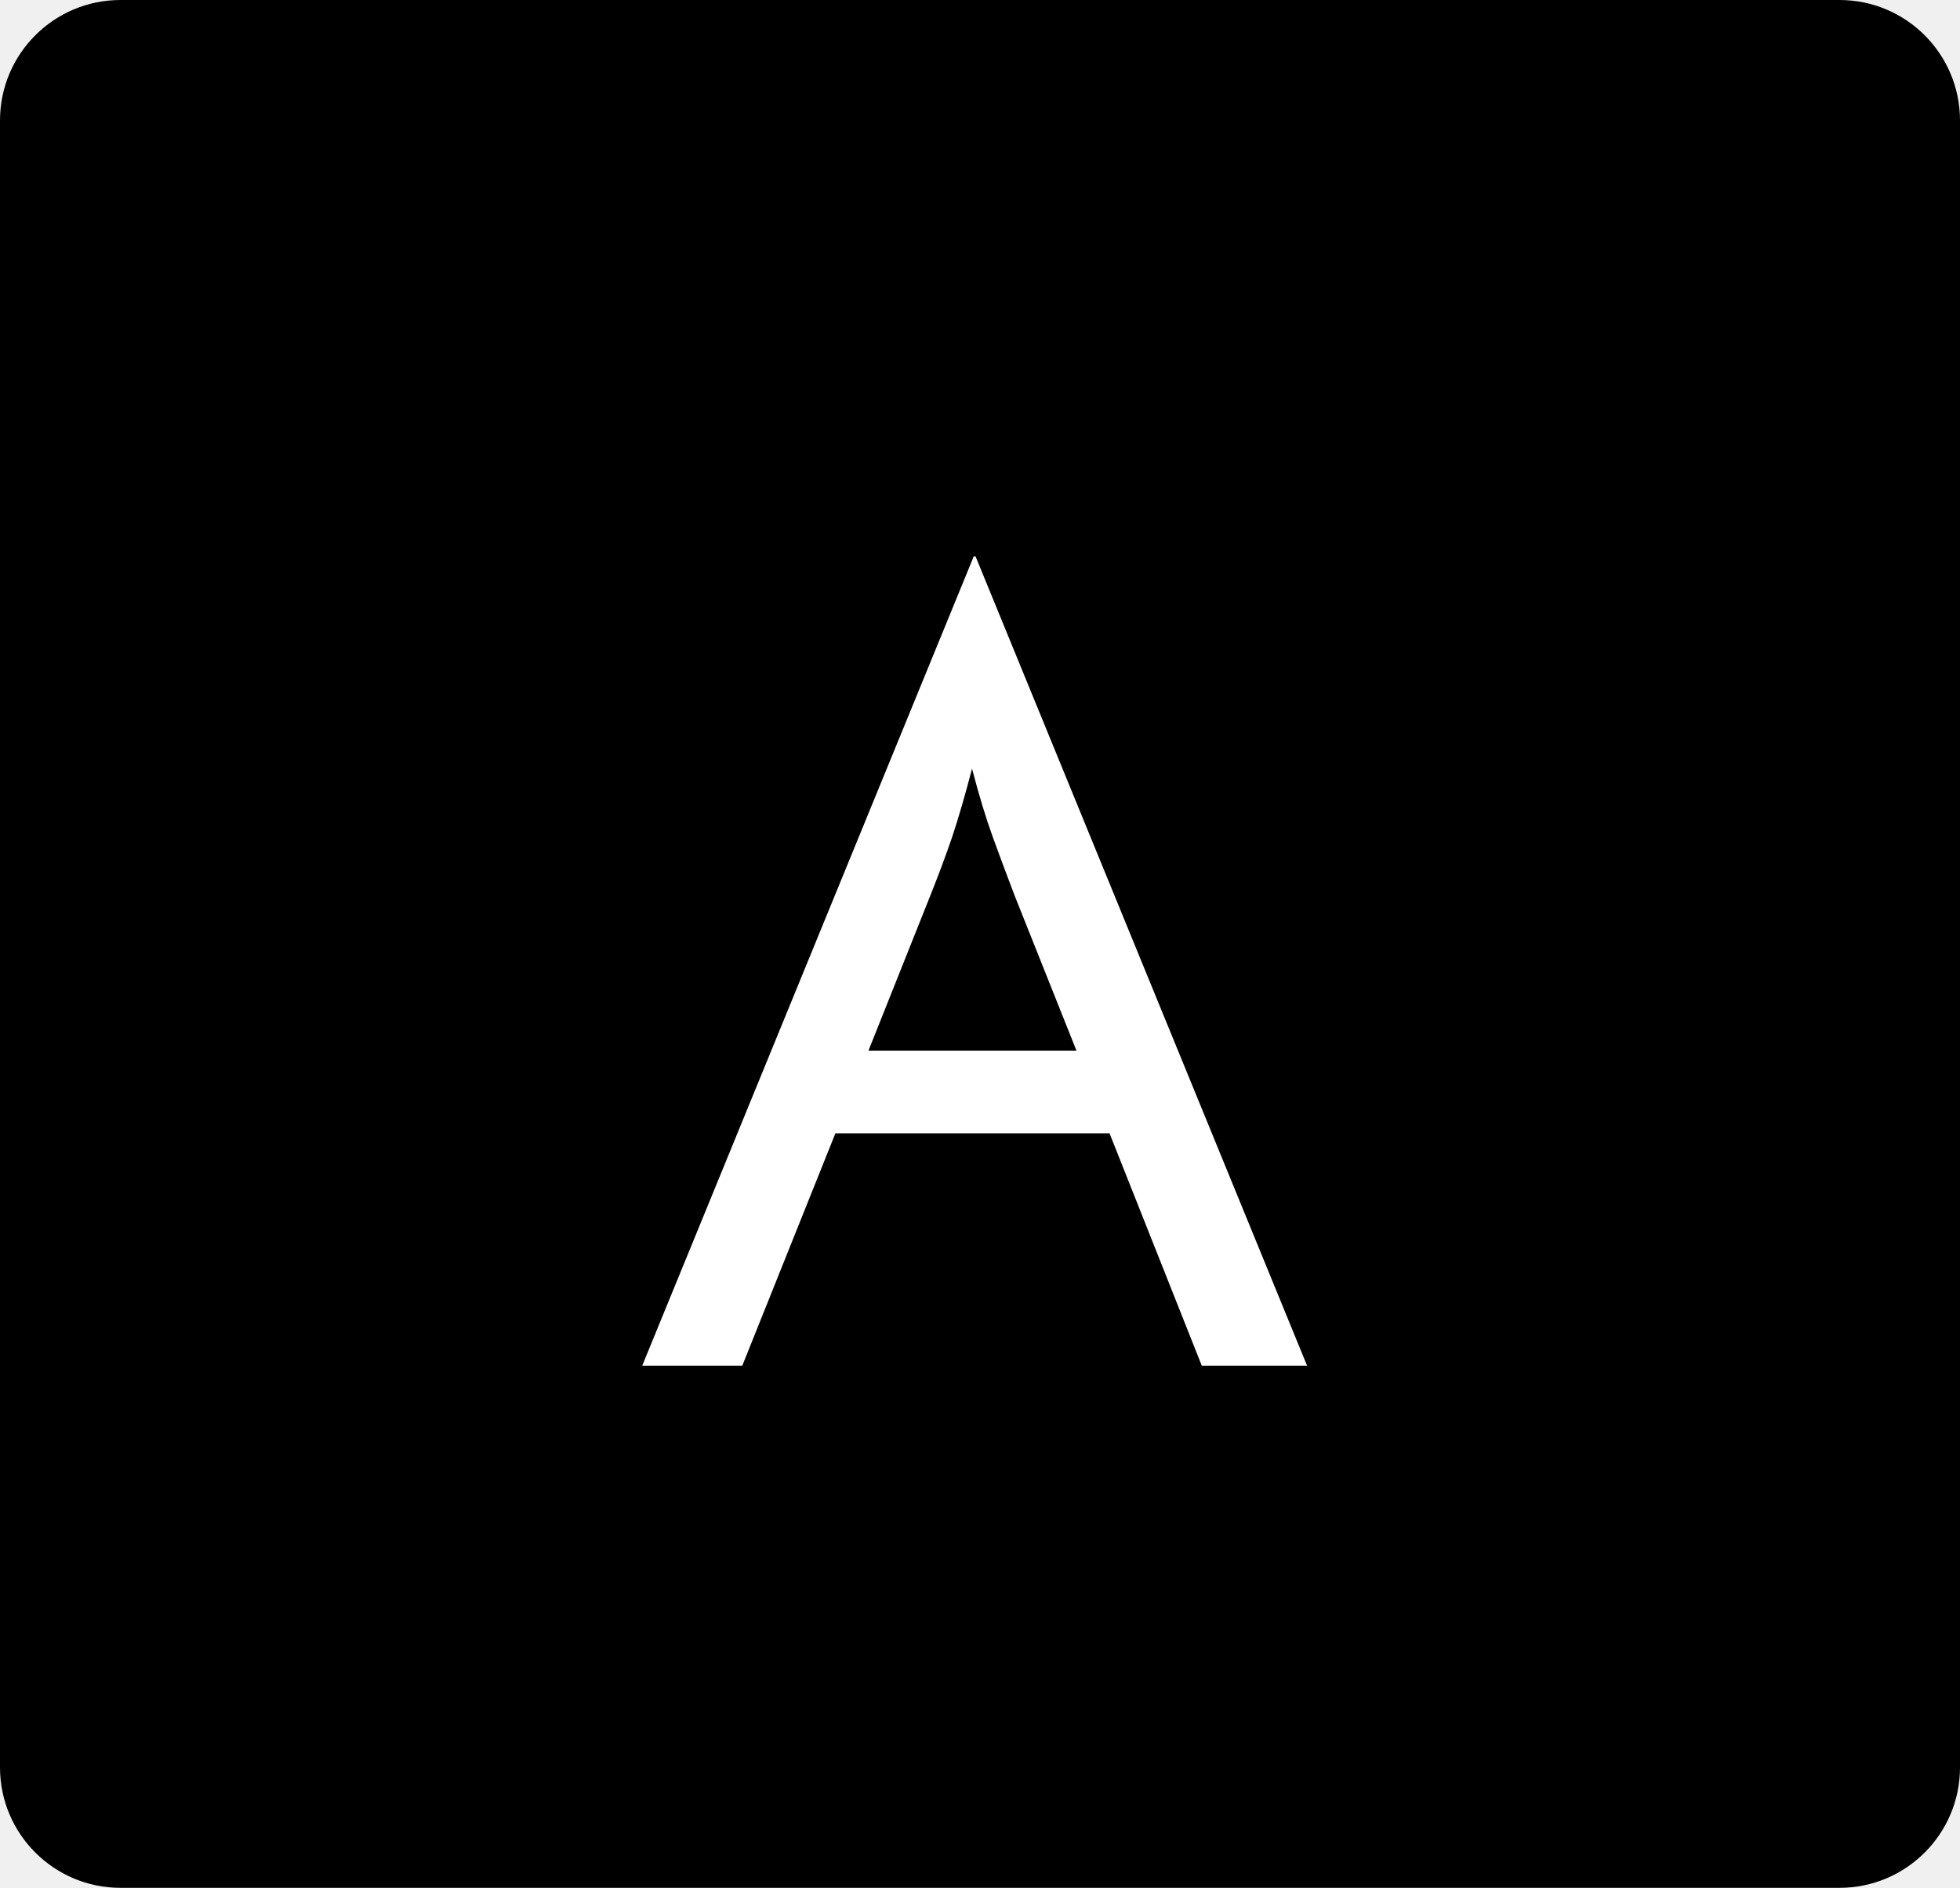
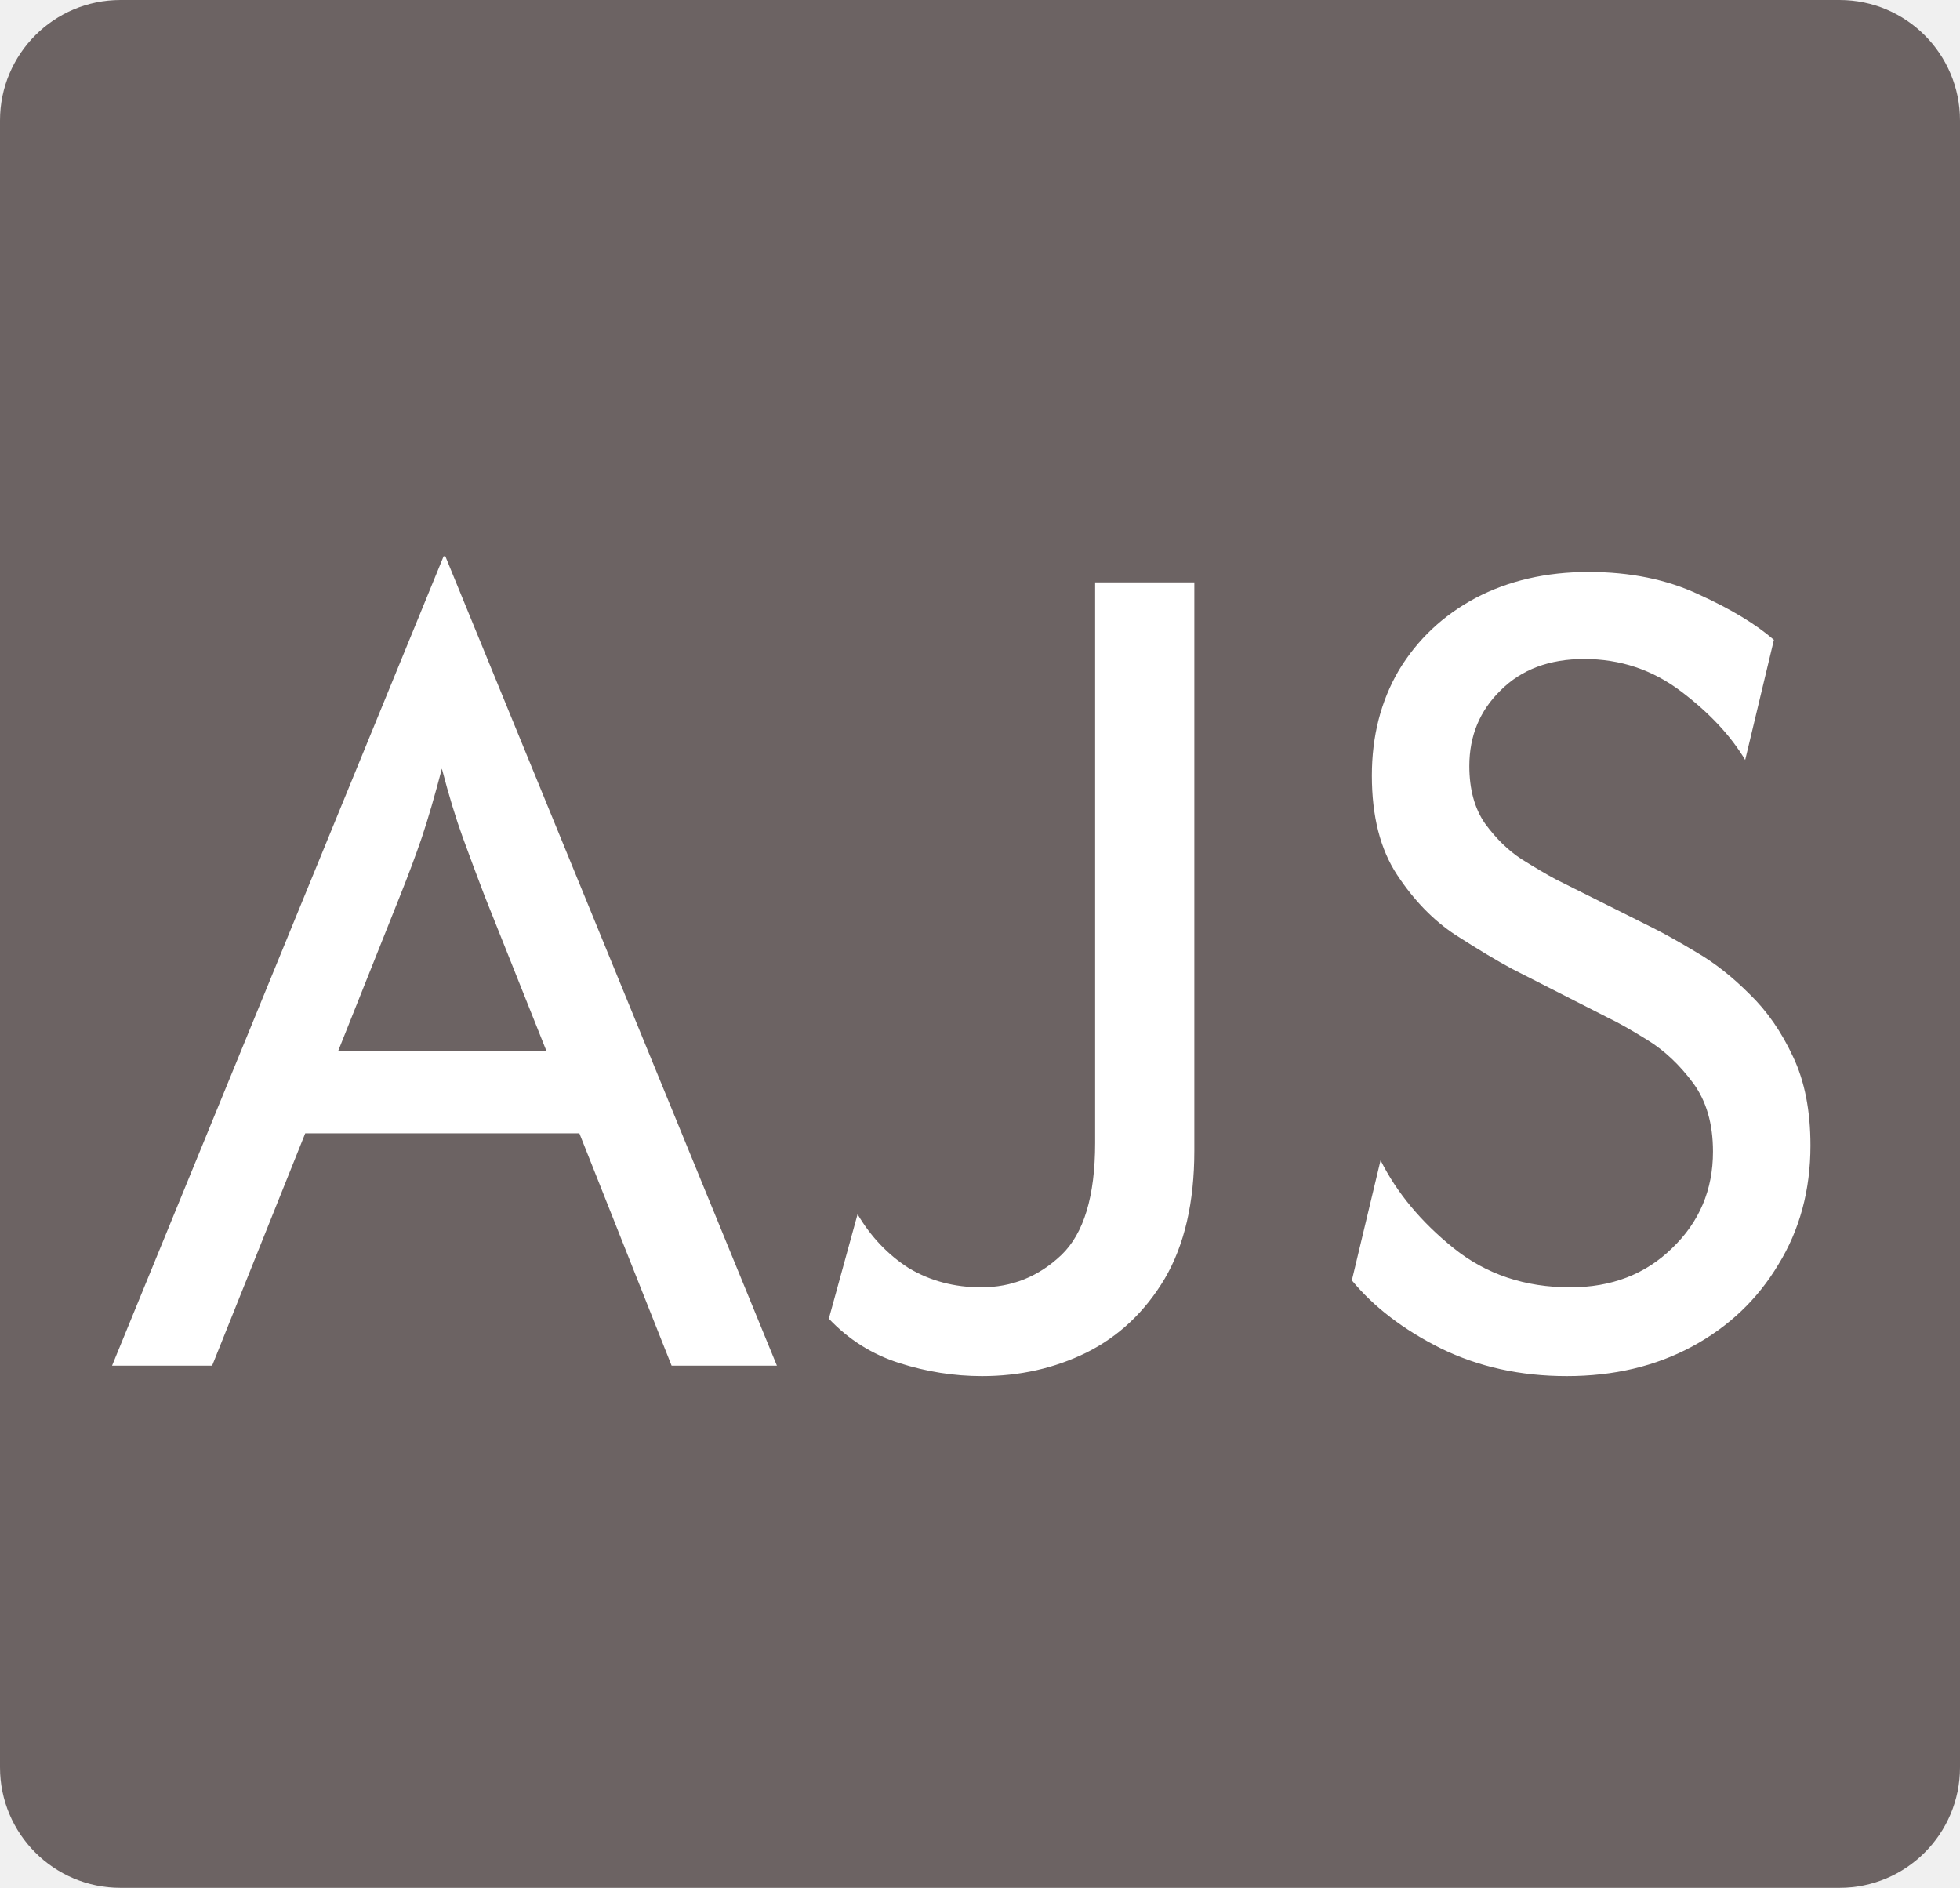
<svg xmlns="http://www.w3.org/2000/svg" width="244" height="235" viewBox="0 0 244 235" fill="none">
-   <rect width="244" height="235" rx="15" fill="black" />
-   <path d="M79.95 170L121.225 69.25H121.442L162.717 170H149.608L138.125 141.075H104L92.408 170H79.95ZM108.117 130.783H134.008L126.317 111.5C125.378 109.044 124.475 106.625 123.608 104.242C122.742 101.858 121.875 99.006 121.008 95.683C120.142 99.006 119.311 101.858 118.517 104.242C117.722 106.553 116.819 108.972 115.808 111.5L108.117 130.783Z" fill="white" />
+   <rect width="244" height="235" rx="15" fill="#6C6363" />
+   <path d="M13.95 170L55.225 69.25H55.442L96.717 170H83.608L72.125 141.075H38L26.408 170H13.95ZM42.117 130.783H68.008L60.317 111.5C59.378 109.044 58.475 106.625 57.608 104.242C56.742 101.858 55.875 99.006 55.008 95.683C54.142 99.006 53.311 101.858 52.517 104.242C51.722 106.553 50.819 108.972 49.808 111.5L42.117 130.783ZM122.249 171.3C118.783 171.3 115.352 170.758 111.958 169.675C108.563 168.592 105.638 166.75 103.183 164.15L106.758 151.15C108.419 153.967 110.549 156.206 113.149 157.867C115.822 159.456 118.819 160.25 122.141 160.25C125.969 160.25 129.291 158.914 132.108 156.242C134.924 153.569 136.333 148.911 136.333 142.267V72.5H148.683V143.242C148.683 149.669 147.455 154.978 144.999 159.167C142.544 163.283 139.294 166.353 135.249 168.375C131.277 170.325 126.944 171.3 122.249 171.3ZM195.049 171.3C189.272 171.3 184.036 170.144 179.341 167.833C174.719 165.522 171.036 162.706 168.291 159.383L171.866 144.433C173.888 148.478 176.922 152.125 180.966 155.375C185.011 158.625 189.849 160.25 195.483 160.25C200.611 160.25 204.836 158.625 208.158 155.375C211.552 152.125 213.249 148.117 213.249 143.35C213.249 139.883 212.419 137.031 210.758 134.792C209.097 132.553 207.219 130.783 205.124 129.483C203.03 128.183 201.369 127.244 200.141 126.667L188.224 120.6C186.347 119.589 183.999 118.181 181.183 116.375C178.438 114.569 176.019 112.078 173.924 108.9C171.83 105.722 170.783 101.606 170.783 96.55C170.783 91.639 171.902 87.269 174.141 83.442C176.452 79.614 179.63 76.617 183.674 74.45C187.791 72.283 192.486 71.2 197.758 71.2C202.958 71.2 207.544 72.139 211.516 74.017C215.488 75.822 218.594 77.7 220.833 79.65L217.258 94.6C215.452 91.567 212.78 88.714 209.241 86.042C205.702 83.369 201.694 82.033 197.216 82.033C192.883 82.033 189.416 83.333 186.816 85.933C184.216 88.461 182.916 91.603 182.916 95.358C182.916 98.247 183.566 100.631 184.866 102.508C186.238 104.386 187.755 105.867 189.416 106.95C191.149 108.033 192.558 108.864 193.641 109.442L205.774 115.508C207.219 116.231 209.024 117.242 211.191 118.542C213.43 119.842 215.633 121.575 217.799 123.742C219.966 125.836 221.772 128.436 223.216 131.542C224.661 134.575 225.383 138.258 225.383 142.592C225.383 148.153 224.047 153.1 221.374 157.433C218.774 161.767 215.199 165.161 210.649 167.617C206.099 170.072 200.899 171.3 195.049 171.3Z" fill="white" />
</svg>
